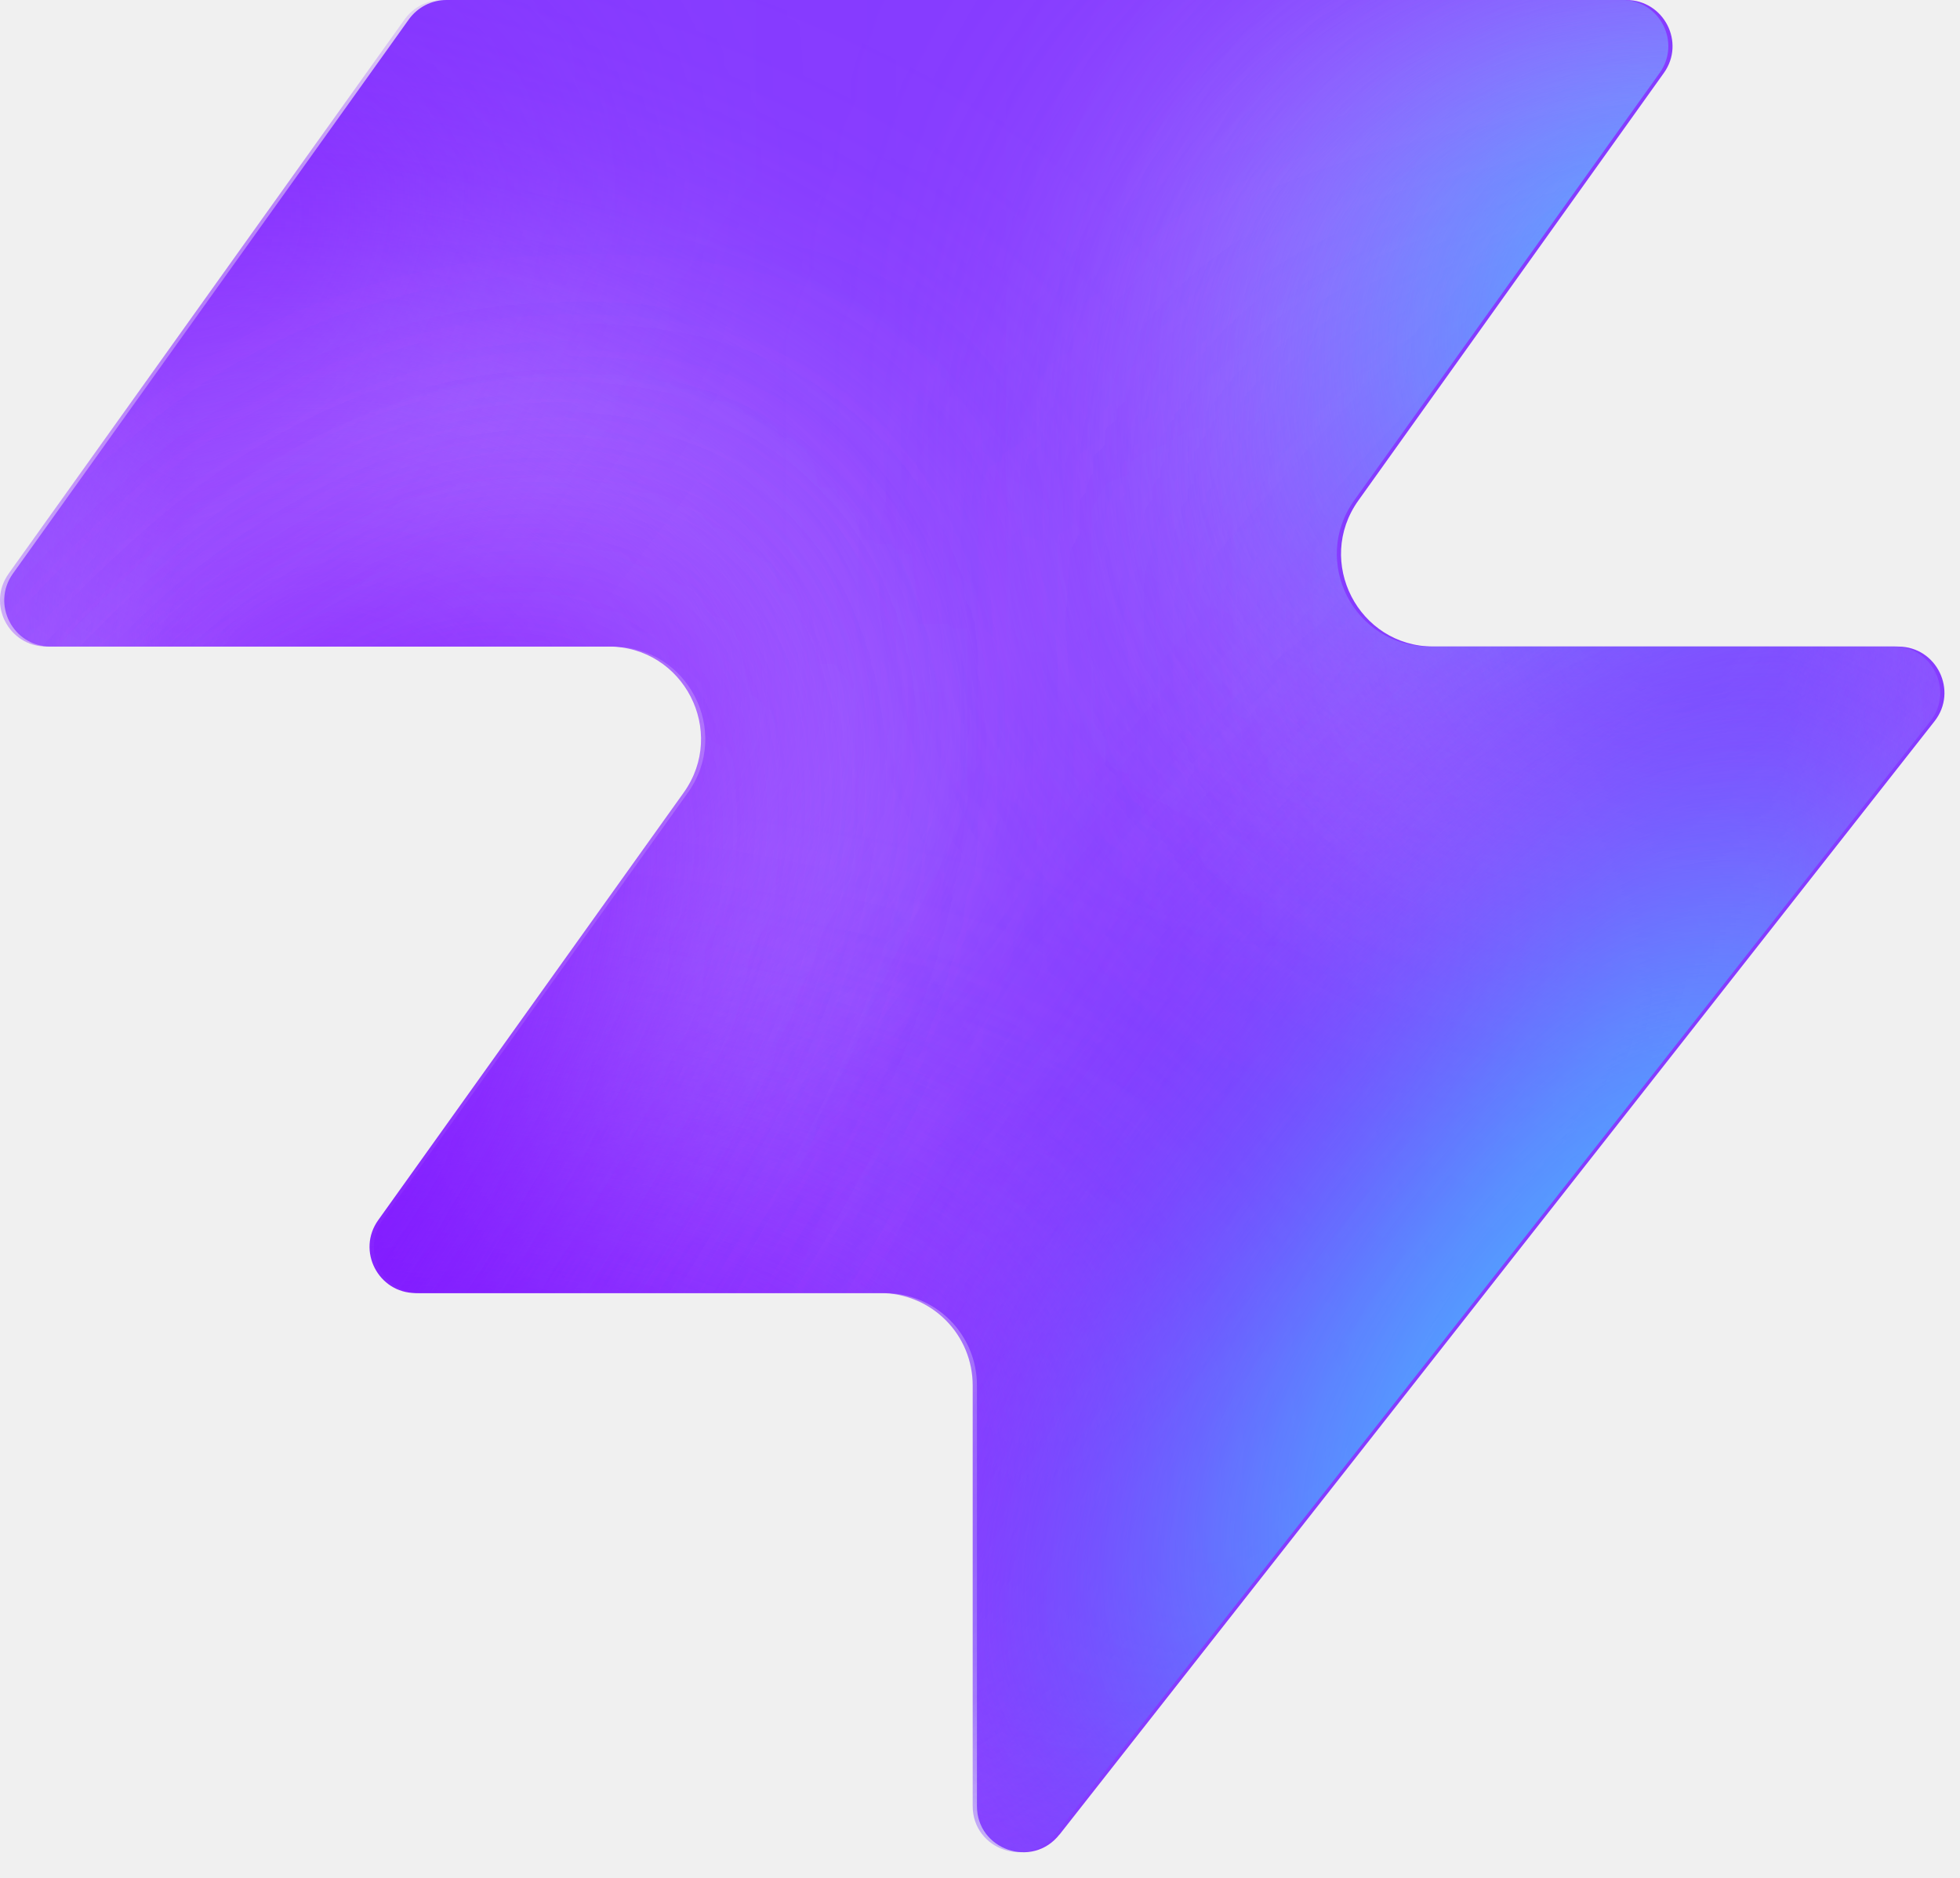
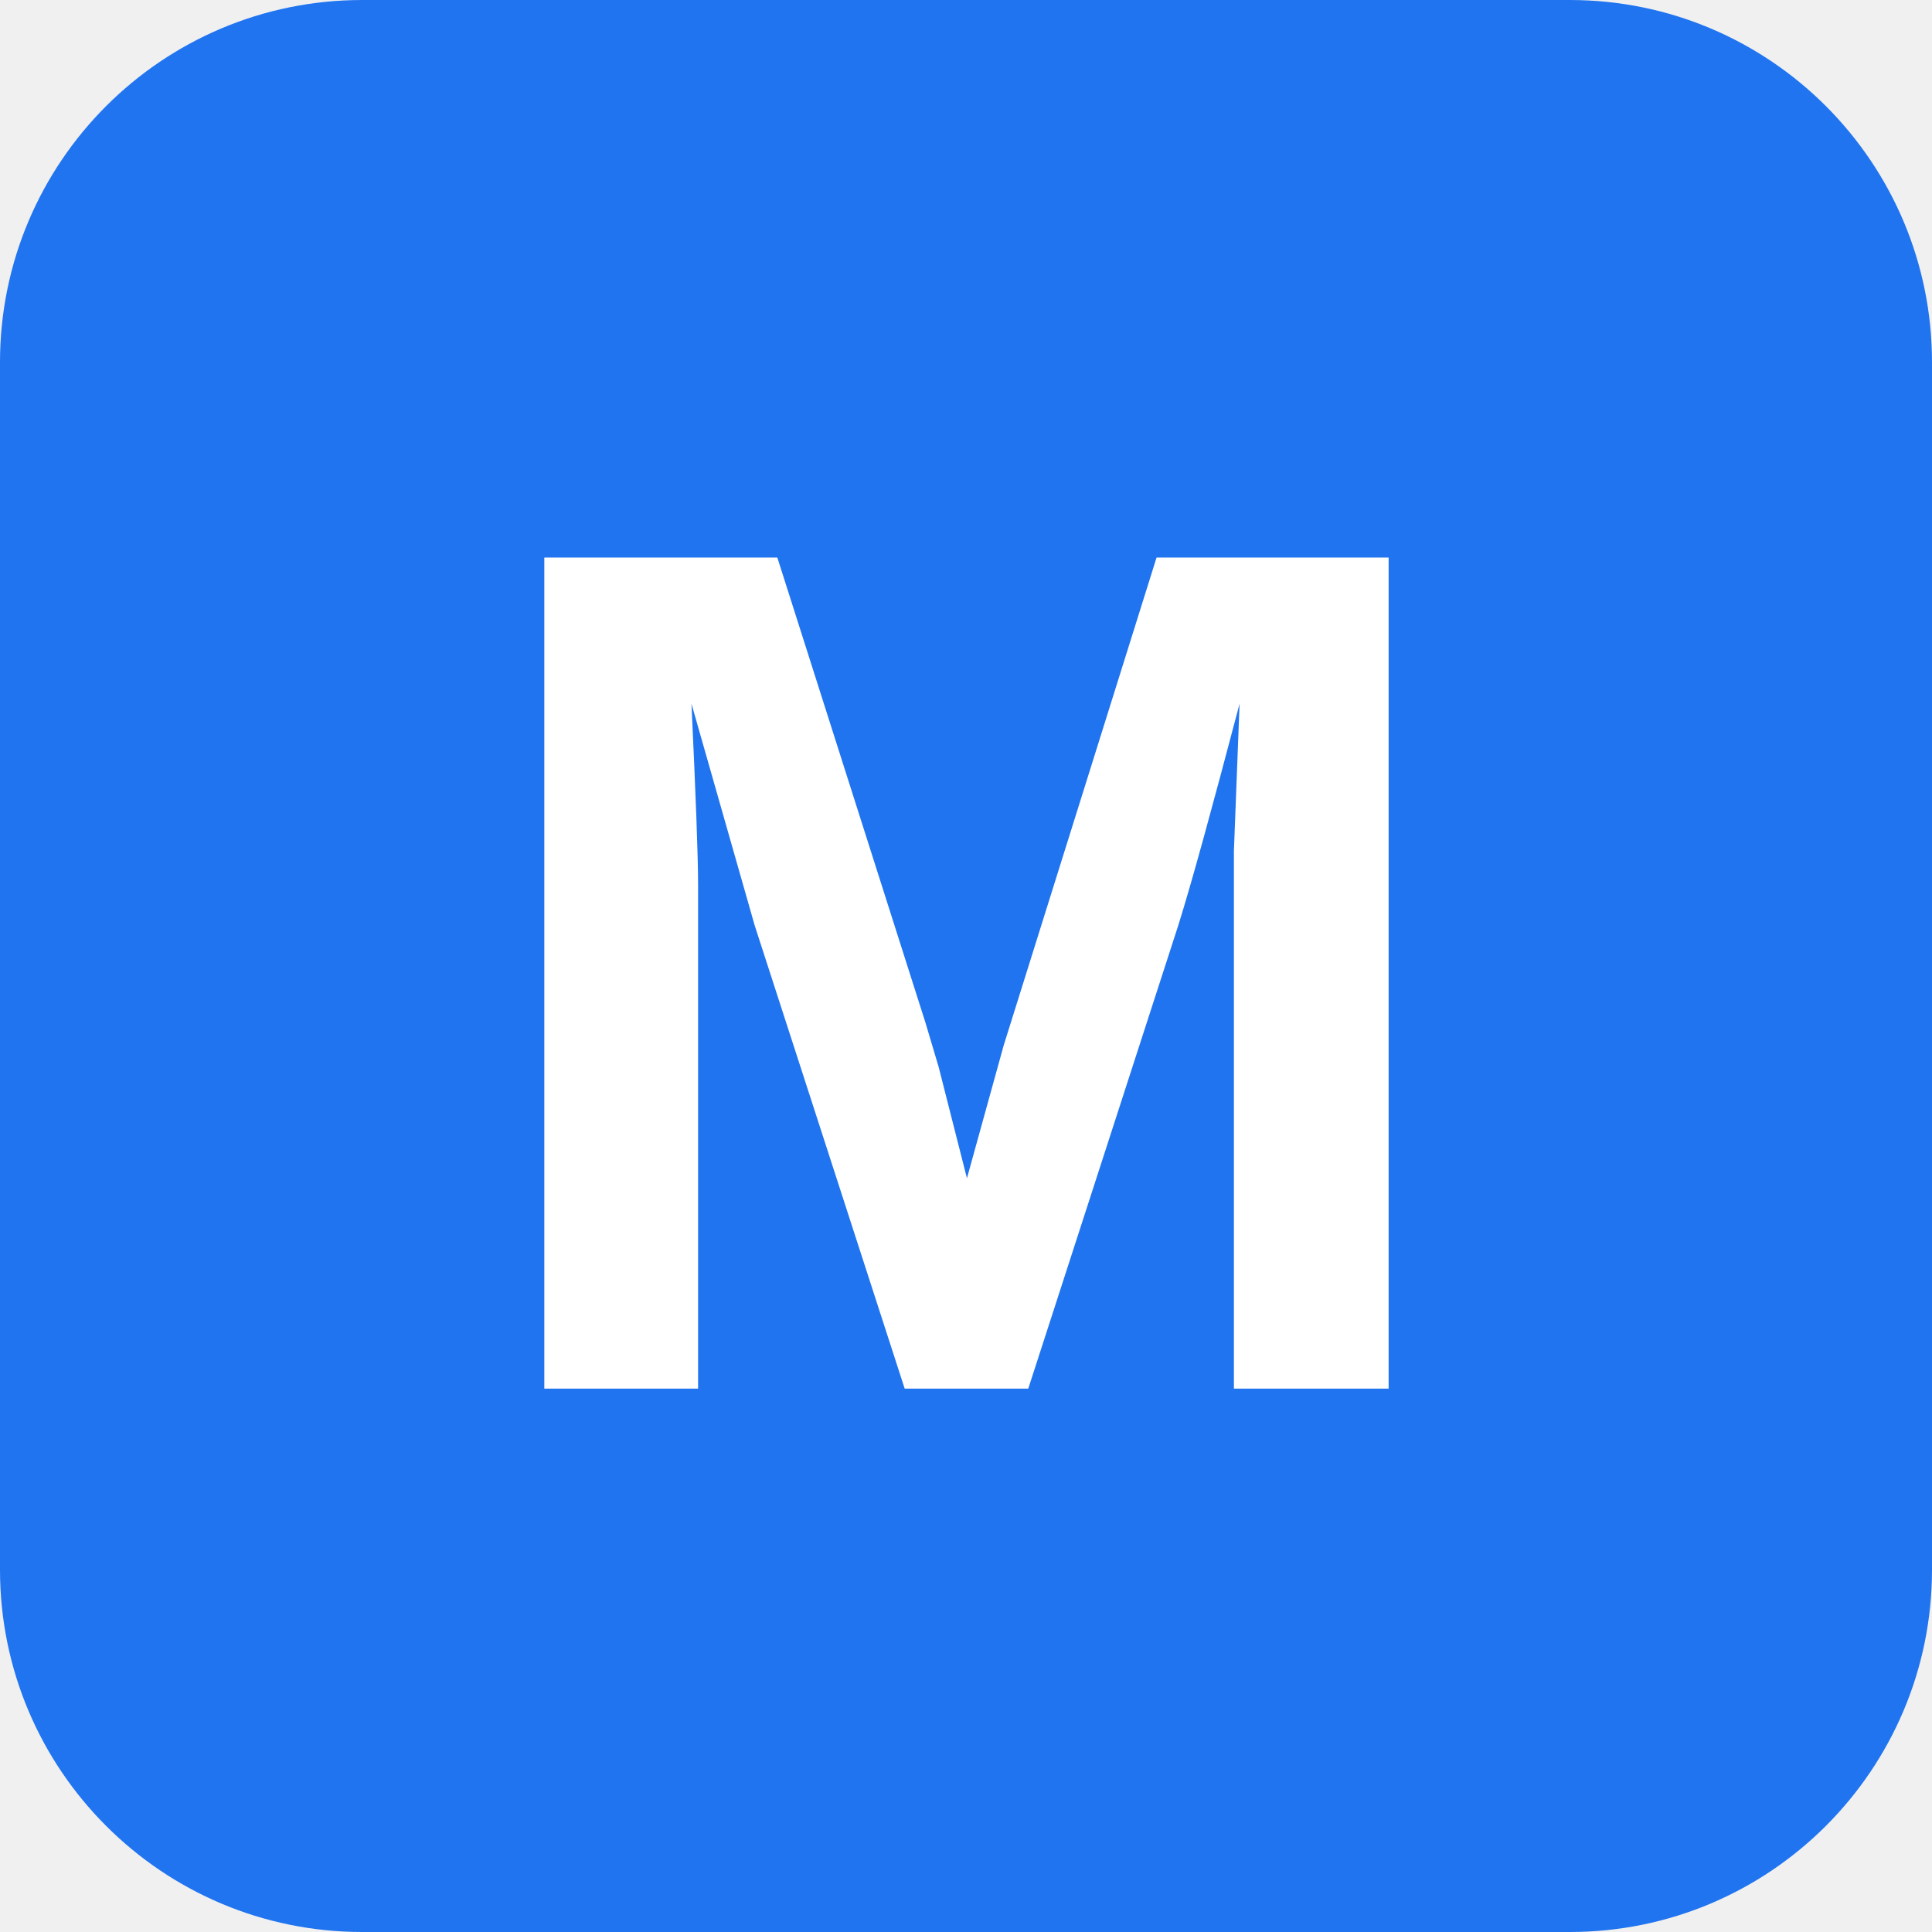
- <svg xmlns="http://www.w3.org/2000/svg" width="48" height="46" fill="none" viewBox="0 0 48 46">
-   <path fill="#863bff" d="M25.946 44.938c-.664.845-2.021.375-2.021-.698V33.937a2.26 2.26 0 0 0-2.262-2.262H10.287c-.92 0-1.456-1.04-.92-1.788l7.48-10.471c1.07-1.497 0-3.578-1.842-3.578H1.237c-.92 0-1.456-1.04-.92-1.788L10.013.474c.214-.297.556-.474.92-.474h28.894c.92 0 1.456 1.04.92 1.788l-7.48 10.471c-1.07 1.498 0 3.579 1.842 3.579h11.377c.943 0 1.473 1.088.89 1.83L25.947 44.94z" style="fill:#863bff;fill:color(display-p3 .525 .23 1);fill-opacity:1" />
-   <mask id="a" width="48" height="46" x="0" y="0" maskUnits="userSpaceOnUse" style="mask-type:alpha">
-     <path fill="#000" d="M25.842 44.938c-.664.844-2.021.375-2.021-.698V33.937a2.26 2.26 0 0 0-2.262-2.262H10.183c-.92 0-1.456-1.04-.92-1.788l7.48-10.471c1.07-1.498 0-3.579-1.842-3.579H1.133c-.92 0-1.456-1.04-.92-1.787L9.91.473c.214-.297.556-.474.92-.474h28.894c.92 0 1.456 1.04.92 1.788l-7.48 10.471c-1.07 1.498 0 3.578 1.842 3.578h11.377c.943 0 1.473 1.088.89 1.832L25.843 44.94z" style="fill:#000;fill-opacity:1" />
-   </mask>
-   <g mask="url(#a)">
-     <g filter="url(#b)">
-       <ellipse cx="5.508" cy="14.704" fill="#ede6ff" rx="5.508" ry="14.704" style="fill:#ede6ff;fill:color(display-p3 .927 .903 1);fill-opacity:1" transform="matrix(.00324 1 1 -.00324 -4.47 31.516)" />
-     </g>
-     <g filter="url(#c)">
-       <ellipse cx="10.399" cy="29.851" fill="#ede6ff" rx="10.399" ry="29.851" style="fill:#ede6ff;fill:color(display-p3 .927 .903 1);fill-opacity:1" transform="matrix(.00324 1 1 -.00324 -39.328 7.883)" />
-     </g>
-     <g filter="url(#d)">
-       <ellipse cx="5.508" cy="30.487" fill="#7e14ff" rx="5.508" ry="30.487" style="fill:#7e14ff;fill:color(display-p3 .492 .077 1);fill-opacity:1" transform="rotate(89.814 -25.913 -14.639)scale(1 -1)" />
-     </g>
-     <g filter="url(#e)">
-       <ellipse cx="5.508" cy="30.599" fill="#7e14ff" rx="5.508" ry="30.599" style="fill:#7e14ff;fill:color(display-p3 .492 .077 1);fill-opacity:1" transform="rotate(89.814 -32.644 -3.334)scale(1 -1)" />
-     </g>
-     <g filter="url(#f)">
-       <ellipse cx="5.508" cy="30.599" fill="#7e14ff" rx="5.508" ry="30.599" style="fill:#7e14ff;fill:color(display-p3 .492 .077 1);fill-opacity:1" transform="matrix(.00324 1 1 -.00324 -34.34 30.47)" />
-     </g>
-     <g filter="url(#g)">
-       <ellipse cx="14.072" cy="22.078" fill="#ede6ff" rx="14.072" ry="22.078" style="fill:#ede6ff;fill:color(display-p3 .927 .903 1);fill-opacity:1" transform="rotate(93.35 24.506 48.493)scale(-1 1)" />
-     </g>
-     <g filter="url(#h)">
-       <ellipse cx="3.47" cy="21.501" fill="#7e14ff" rx="3.47" ry="21.501" style="fill:#7e14ff;fill:color(display-p3 .492 .077 1);fill-opacity:1" transform="rotate(89.009 28.708 47.59)scale(-1 1)" />
-     </g>
-     <g filter="url(#i)">
-       <ellipse cx="3.47" cy="21.501" fill="#7e14ff" rx="3.47" ry="21.501" style="fill:#7e14ff;fill:color(display-p3 .492 .077 1);fill-opacity:1" transform="rotate(89.009 28.708 47.59)scale(-1 1)" />
-     </g>
-     <g filter="url(#j)">
-       <ellipse cx=".387" cy="8.972" fill="#7e14ff" rx="4.407" ry="29.108" style="fill:#7e14ff;fill:color(display-p3 .492 .077 1);fill-opacity:1" transform="rotate(39.51 .387 8.972)" />
-     </g>
-     <g filter="url(#k)">
-       <ellipse cx="47.523" cy="-6.092" fill="#7e14ff" rx="4.407" ry="29.108" style="fill:#7e14ff;fill:color(display-p3 .492 .077 1);fill-opacity:1" transform="rotate(37.892 47.523 -6.092)" />
-     </g>
-     <g filter="url(#l)">
-       <ellipse cx="41.412" cy="6.333" fill="#47bfff" rx="5.971" ry="9.665" style="fill:#47bfff;fill:color(display-p3 .28 .748 1);fill-opacity:1" transform="rotate(37.892 41.412 6.333)" />
-     </g>
-     <g filter="url(#m)">
-       <ellipse cx="-1.879" cy="38.332" fill="#7e14ff" rx="4.407" ry="29.108" style="fill:#7e14ff;fill:color(display-p3 .492 .077 1);fill-opacity:1" transform="rotate(37.892 -1.88 38.332)" />
-     </g>
-     <g filter="url(#n)">
-       <ellipse cx="-1.879" cy="38.332" fill="#7e14ff" rx="4.407" ry="29.108" style="fill:#7e14ff;fill:color(display-p3 .492 .077 1);fill-opacity:1" transform="rotate(37.892 -1.88 38.332)" />
-     </g>
-     <g filter="url(#o)">
-       <ellipse cx="35.651" cy="29.907" fill="#7e14ff" rx="4.407" ry="29.108" style="fill:#7e14ff;fill:color(display-p3 .492 .077 1);fill-opacity:1" transform="rotate(37.892 35.651 29.907)" />
-     </g>
-     <g filter="url(#p)">
-       <ellipse cx="38.418" cy="32.4" fill="#47bfff" rx="5.971" ry="15.297" style="fill:#47bfff;fill:color(display-p3 .28 .748 1);fill-opacity:1" transform="rotate(37.892 38.418 32.4)" />
-     </g>
-   </g>
-   <defs>
-     <filter id="b" width="60.045" height="41.654" x="-19.77" y="16.149" color-interpolation-filters="sRGB" filterUnits="userSpaceOnUse">
-       <feFlood flood-opacity="0" result="BackgroundImageFix" />
-       <feBlend in="SourceGraphic" in2="BackgroundImageFix" result="shape" />
-       <feGaussianBlur result="effect1_foregroundBlur_2002_17158" stdDeviation="7.659" />
-     </filter>
-     <filter id="c" width="90.34" height="51.437" x="-54.613" y="-7.533" color-interpolation-filters="sRGB" filterUnits="userSpaceOnUse">
-       <feFlood flood-opacity="0" result="BackgroundImageFix" />
-       <feBlend in="SourceGraphic" in2="BackgroundImageFix" result="shape" />
-       <feGaussianBlur result="effect1_foregroundBlur_2002_17158" stdDeviation="7.659" />
-     </filter>
-     <filter id="d" width="79.355" height="29.4" x="-49.64" y="2.03" color-interpolation-filters="sRGB" filterUnits="userSpaceOnUse">
-       <feFlood flood-opacity="0" result="BackgroundImageFix" />
-       <feBlend in="SourceGraphic" in2="BackgroundImageFix" result="shape" />
-       <feGaussianBlur result="effect1_foregroundBlur_2002_17158" stdDeviation="4.596" />
-     </filter>
-     <filter id="e" width="79.579" height="29.4" x="-45.045" y="20.029" color-interpolation-filters="sRGB" filterUnits="userSpaceOnUse">
-       <feFlood flood-opacity="0" result="BackgroundImageFix" />
-       <feBlend in="SourceGraphic" in2="BackgroundImageFix" result="shape" />
-       <feGaussianBlur result="effect1_foregroundBlur_2002_17158" stdDeviation="4.596" />
-     </filter>
-     <filter id="f" width="79.579" height="29.4" x="-43.513" y="21.178" color-interpolation-filters="sRGB" filterUnits="userSpaceOnUse">
-       <feFlood flood-opacity="0" result="BackgroundImageFix" />
-       <feBlend in="SourceGraphic" in2="BackgroundImageFix" result="shape" />
-       <feGaussianBlur result="effect1_foregroundBlur_2002_17158" stdDeviation="4.596" />
-     </filter>
-     <filter id="g" width="74.749" height="58.852" x="15.756" y="-17.901" color-interpolation-filters="sRGB" filterUnits="userSpaceOnUse">
-       <feFlood flood-opacity="0" result="BackgroundImageFix" />
-       <feBlend in="SourceGraphic" in2="BackgroundImageFix" result="shape" />
-       <feGaussianBlur result="effect1_foregroundBlur_2002_17158" stdDeviation="7.659" />
-     </filter>
-     <filter id="h" width="61.377" height="25.362" x="23.548" y="2.284" color-interpolation-filters="sRGB" filterUnits="userSpaceOnUse">
-       <feFlood flood-opacity="0" result="BackgroundImageFix" />
-       <feBlend in="SourceGraphic" in2="BackgroundImageFix" result="shape" />
-       <feGaussianBlur result="effect1_foregroundBlur_2002_17158" stdDeviation="4.596" />
-     </filter>
-     <filter id="i" width="61.377" height="25.362" x="23.548" y="2.284" color-interpolation-filters="sRGB" filterUnits="userSpaceOnUse">
-       <feFlood flood-opacity="0" result="BackgroundImageFix" />
-       <feBlend in="SourceGraphic" in2="BackgroundImageFix" result="shape" />
-       <feGaussianBlur result="effect1_foregroundBlur_2002_17158" stdDeviation="4.596" />
-     </filter>
-     <filter id="j" width="56.045" height="63.649" x="-27.636" y="-22.853" color-interpolation-filters="sRGB" filterUnits="userSpaceOnUse">
-       <feFlood flood-opacity="0" result="BackgroundImageFix" />
-       <feBlend in="SourceGraphic" in2="BackgroundImageFix" result="shape" />
-       <feGaussianBlur result="effect1_foregroundBlur_2002_17158" stdDeviation="4.596" />
-     </filter>
-     <filter id="k" width="54.814" height="64.646" x="20.116" y="-38.415" color-interpolation-filters="sRGB" filterUnits="userSpaceOnUse">
-       <feFlood flood-opacity="0" result="BackgroundImageFix" />
-       <feBlend in="SourceGraphic" in2="BackgroundImageFix" result="shape" />
-       <feGaussianBlur result="effect1_foregroundBlur_2002_17158" stdDeviation="4.596" />
-     </filter>
-     <filter id="l" width="33.541" height="35.313" x="24.641" y="-11.323" color-interpolation-filters="sRGB" filterUnits="userSpaceOnUse">
-       <feFlood flood-opacity="0" result="BackgroundImageFix" />
-       <feBlend in="SourceGraphic" in2="BackgroundImageFix" result="shape" />
-       <feGaussianBlur result="effect1_foregroundBlur_2002_17158" stdDeviation="4.596" />
-     </filter>
-     <filter id="m" width="54.814" height="64.646" x="-29.286" y="6.009" color-interpolation-filters="sRGB" filterUnits="userSpaceOnUse">
-       <feFlood flood-opacity="0" result="BackgroundImageFix" />
-       <feBlend in="SourceGraphic" in2="BackgroundImageFix" result="shape" />
-       <feGaussianBlur result="effect1_foregroundBlur_2002_17158" stdDeviation="4.596" />
-     </filter>
-     <filter id="n" width="54.814" height="64.646" x="-29.286" y="6.009" color-interpolation-filters="sRGB" filterUnits="userSpaceOnUse">
-       <feFlood flood-opacity="0" result="BackgroundImageFix" />
-       <feBlend in="SourceGraphic" in2="BackgroundImageFix" result="shape" />
-       <feGaussianBlur result="effect1_foregroundBlur_2002_17158" stdDeviation="4.596" />
-     </filter>
-     <filter id="o" width="54.814" height="64.646" x="8.244" y="-2.416" color-interpolation-filters="sRGB" filterUnits="userSpaceOnUse">
-       <feFlood flood-opacity="0" result="BackgroundImageFix" />
-       <feBlend in="SourceGraphic" in2="BackgroundImageFix" result="shape" />
-       <feGaussianBlur result="effect1_foregroundBlur_2002_17158" stdDeviation="4.596" />
-     </filter>
-     <filter id="p" width="39.409" height="43.623" x="18.713" y="10.588" color-interpolation-filters="sRGB" filterUnits="userSpaceOnUse">
-       <feFlood flood-opacity="0" result="BackgroundImageFix" />
-       <feBlend in="SourceGraphic" in2="BackgroundImageFix" result="shape" />
-       <feGaussianBlur result="effect1_foregroundBlur_2002_17158" stdDeviation="4.596" />
-     </filter>
-   </defs>
+ <svg xmlns="http://www.w3.org/2000/svg" viewBox="0 0 32 32">
+   <rect width="32" height="32" rx="6" fill="#2074f0" />
+   <text x="16" y="23" font-size="20" font-family="Arial" fill="white" text-anchor="middle" font-weight="bold">M</text>
</svg>
